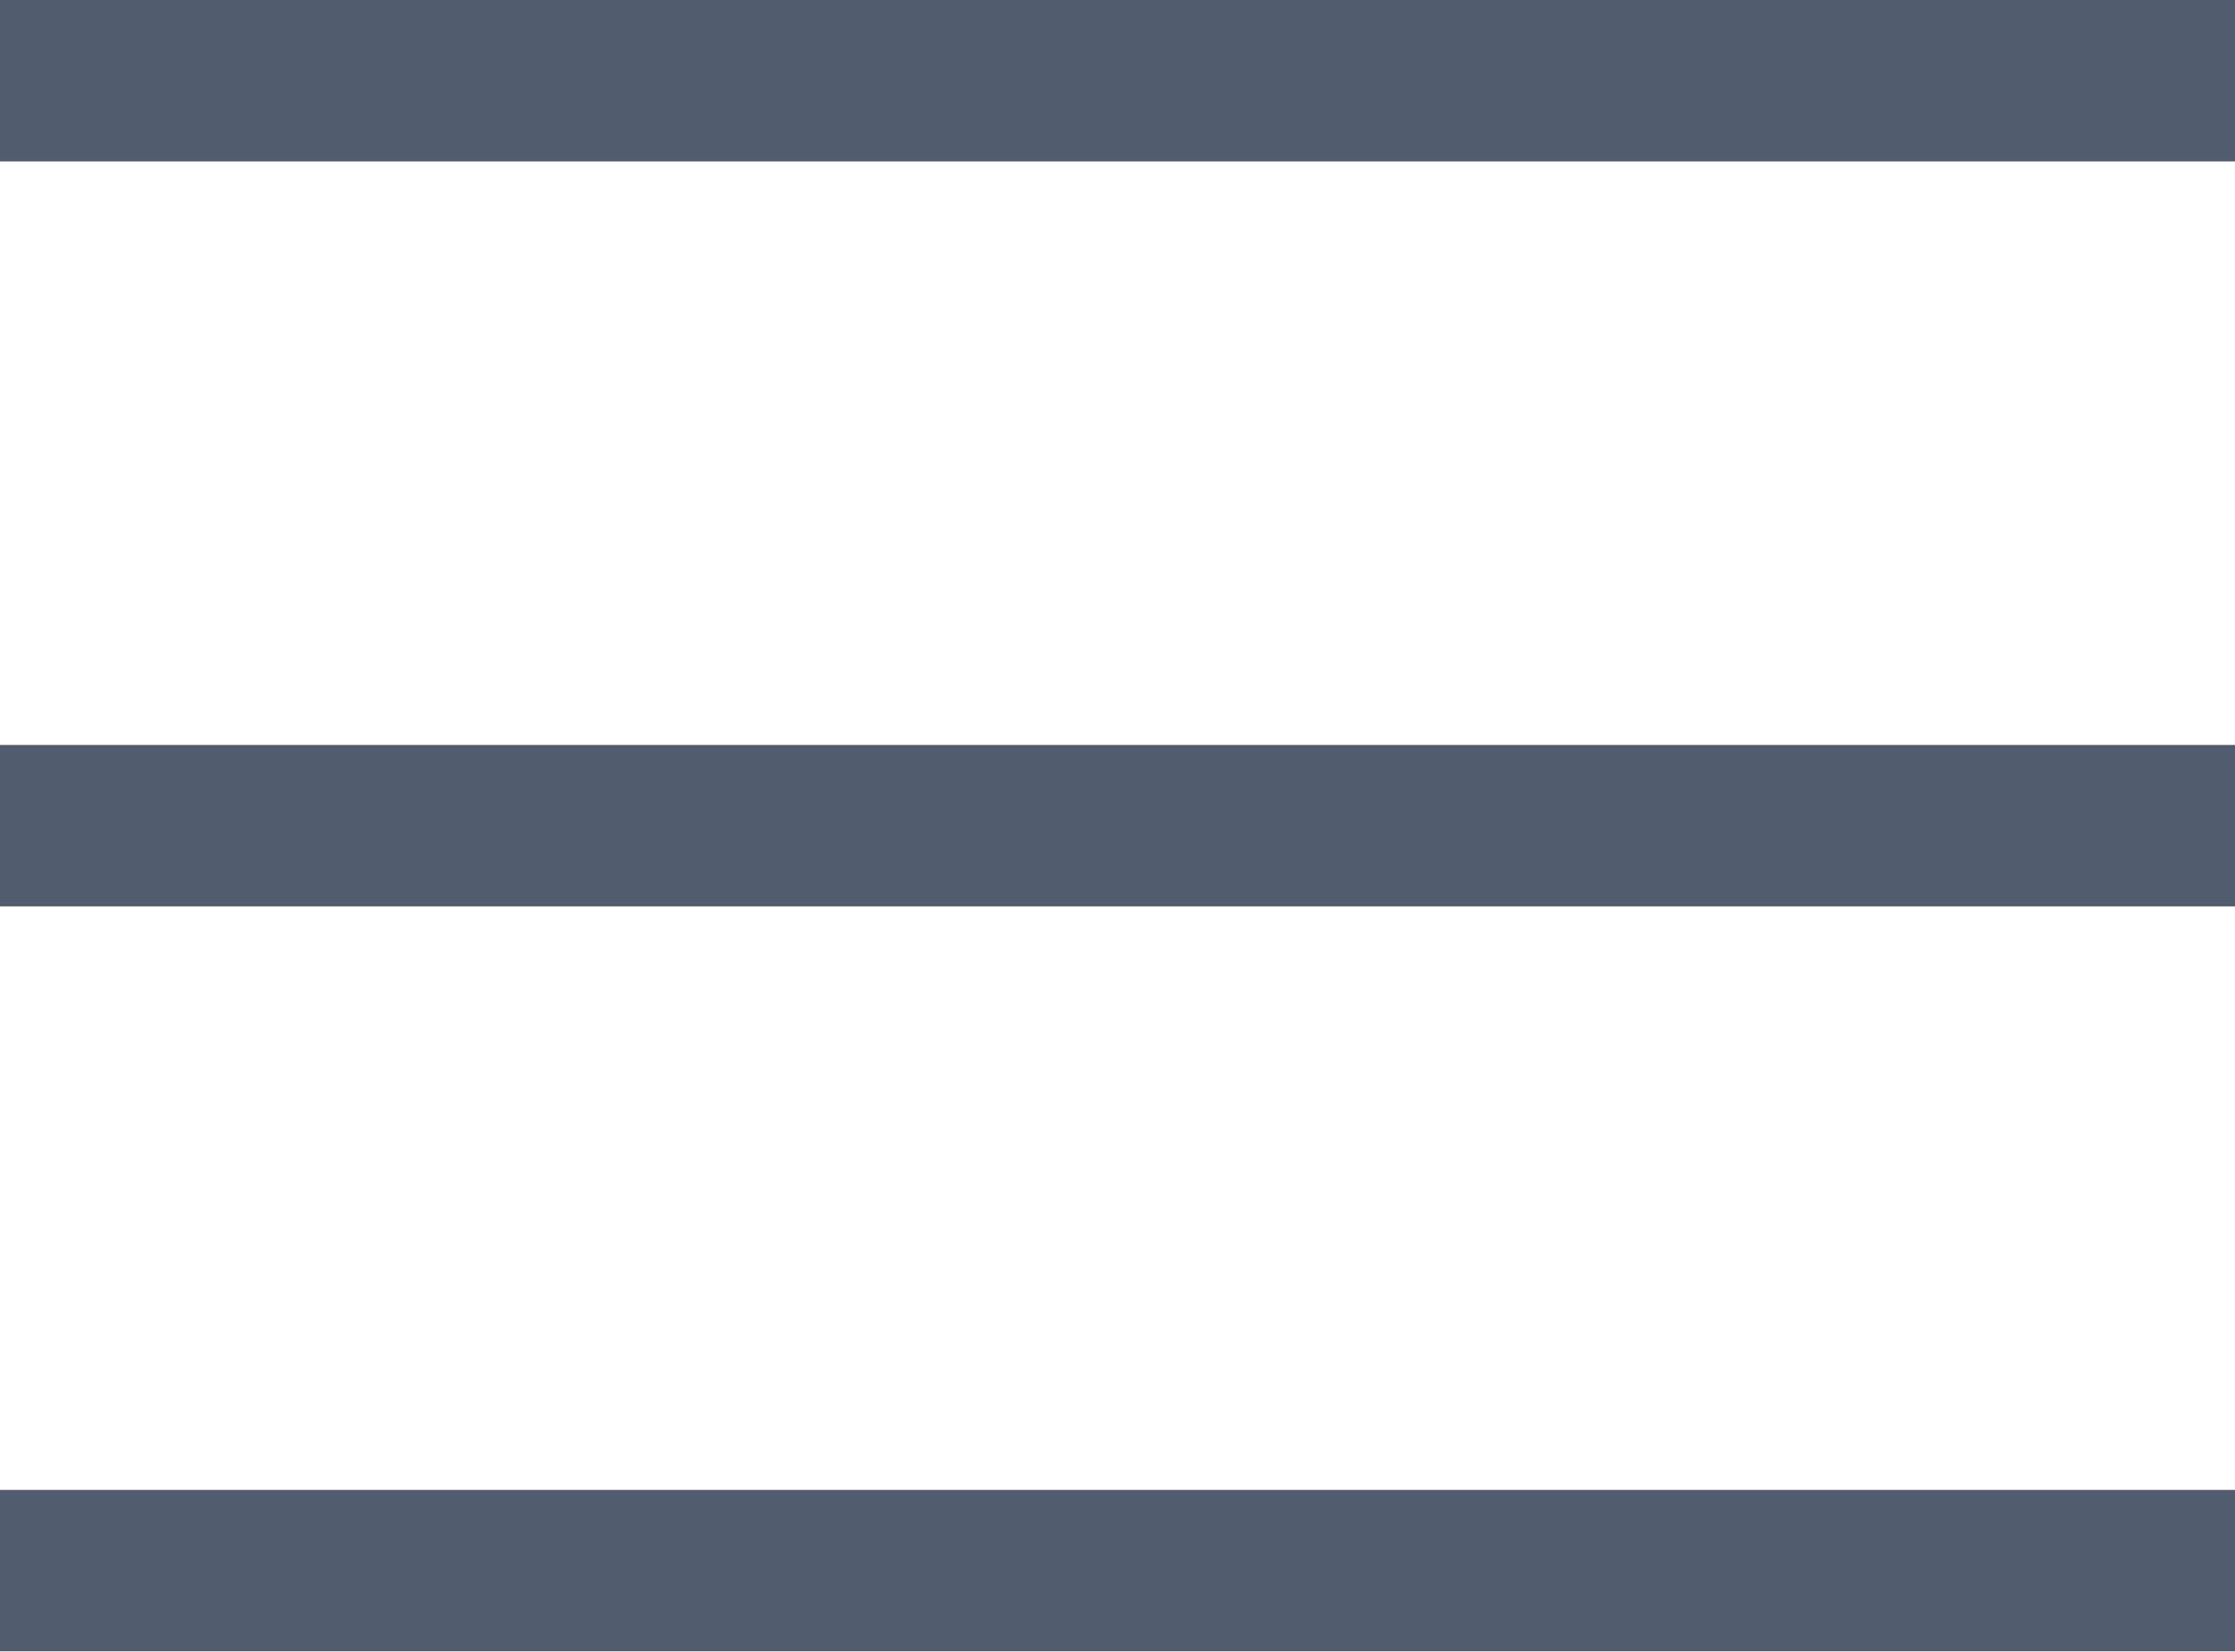
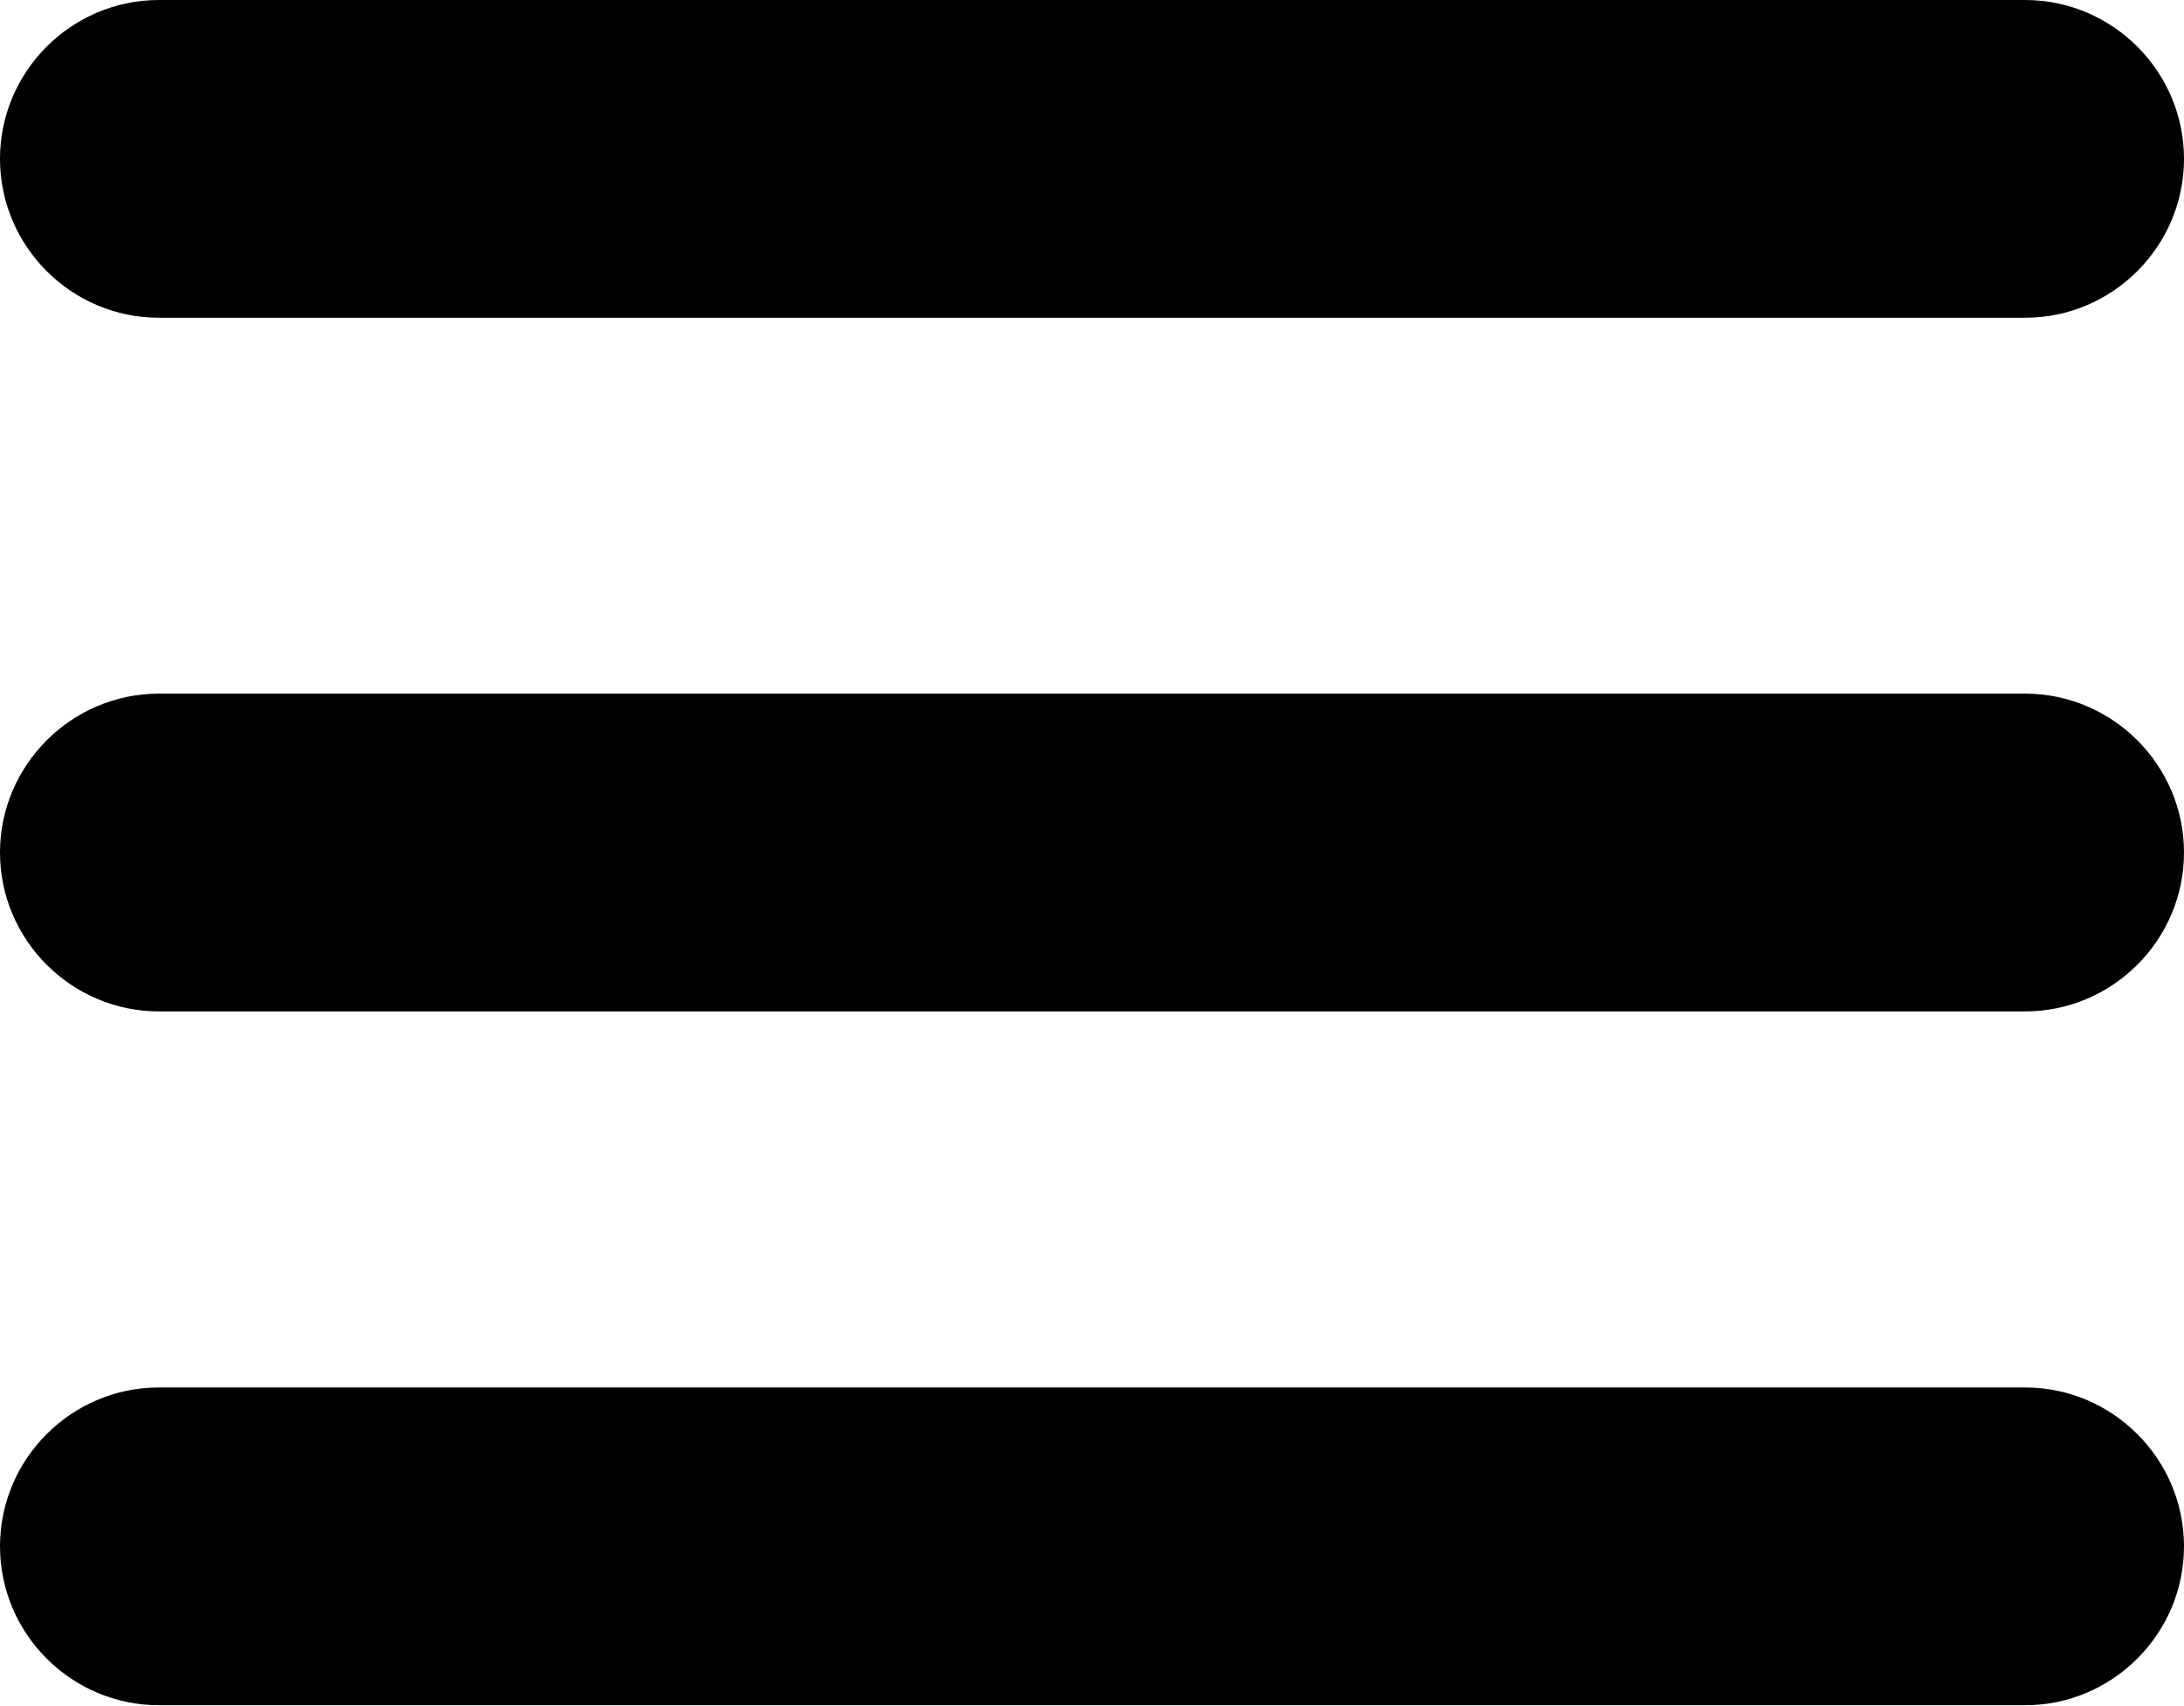
- <svg xmlns="http://www.w3.org/2000/svg" width="18" height="13.3" viewBox="0 0 18 13.3">
-   <path id="More" d="M18,12.65H0v-1.3H18Zm0-6H0V5.35H18Zm0-6H0V-.65H18Z" transform="translate(0 0.65)" fill="#515c6f" />
+ <svg xmlns="http://www.w3.org/2000/svg" version="1.1" id="Layer_1" x="0px" y="0px" viewBox="0 0 122.88 95.95" style="enable-background:new 0 0 122.88 95.95" xml:space="preserve">
+   <style type="text/css">.st0{fill-rule:evenodd;clip-rule:evenodd;}</style>
+   <g>
+     <path class="st0" d="M8.94,0h105c4.92,0,8.94,4.02,8.94,8.94l0,0c0,4.92-4.02,8.94-8.94,8.94h-105C4.02,17.88,0,13.86,0,8.94l0,0 C0,4.02,4.02,0,8.94,0L8.94,0z M8.94,78.07h105c4.92,0,8.94,4.02,8.94,8.94l0,0c0,4.92-4.02,8.94-8.94,8.94h-105 C4.02,95.95,0,91.93,0,87.01l0,0C0,82.09,4.02,78.07,8.94,78.07L8.94,78.07z M8.94,39.03h105c4.92,0,8.94,4.02,8.94,8.94l0,0 c0,4.92-4.02,8.94-8.94,8.94h-105C4.02,56.91,0,52.89,0,47.97l0,0C0,43.06,4.02,39.03,8.94,39.03L8.94,39.03z" />
+   </g>
</svg>
